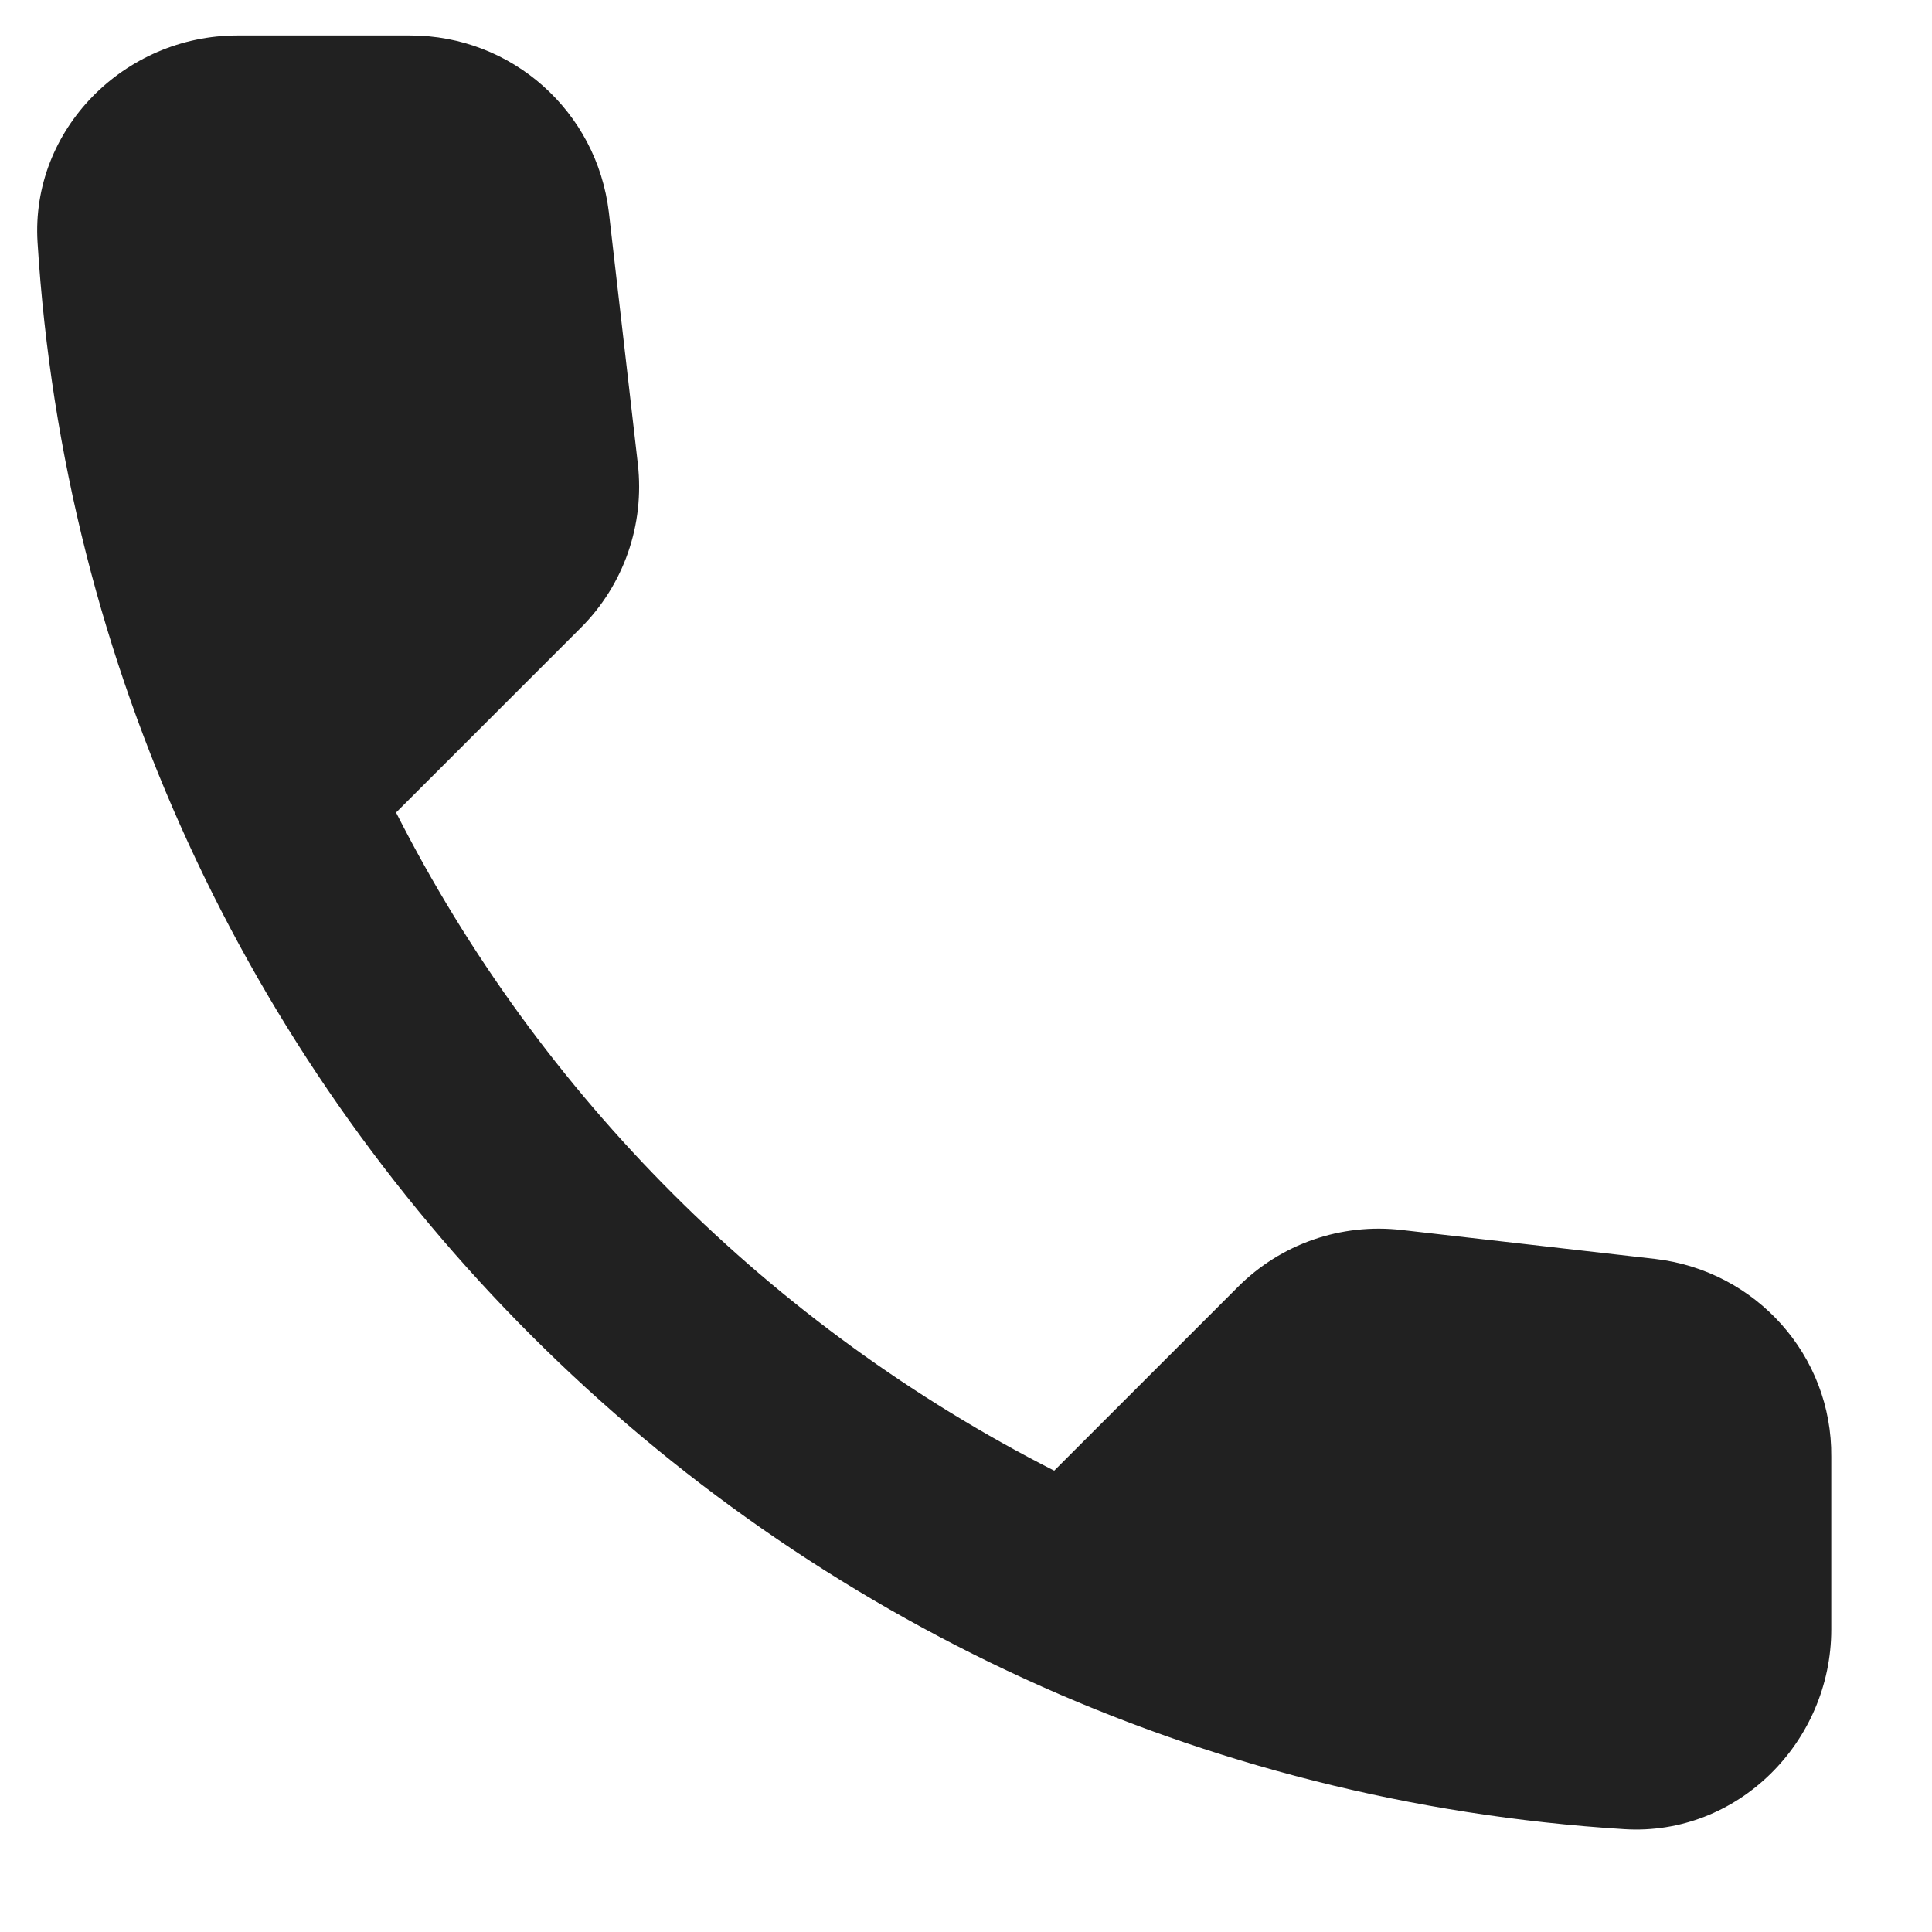
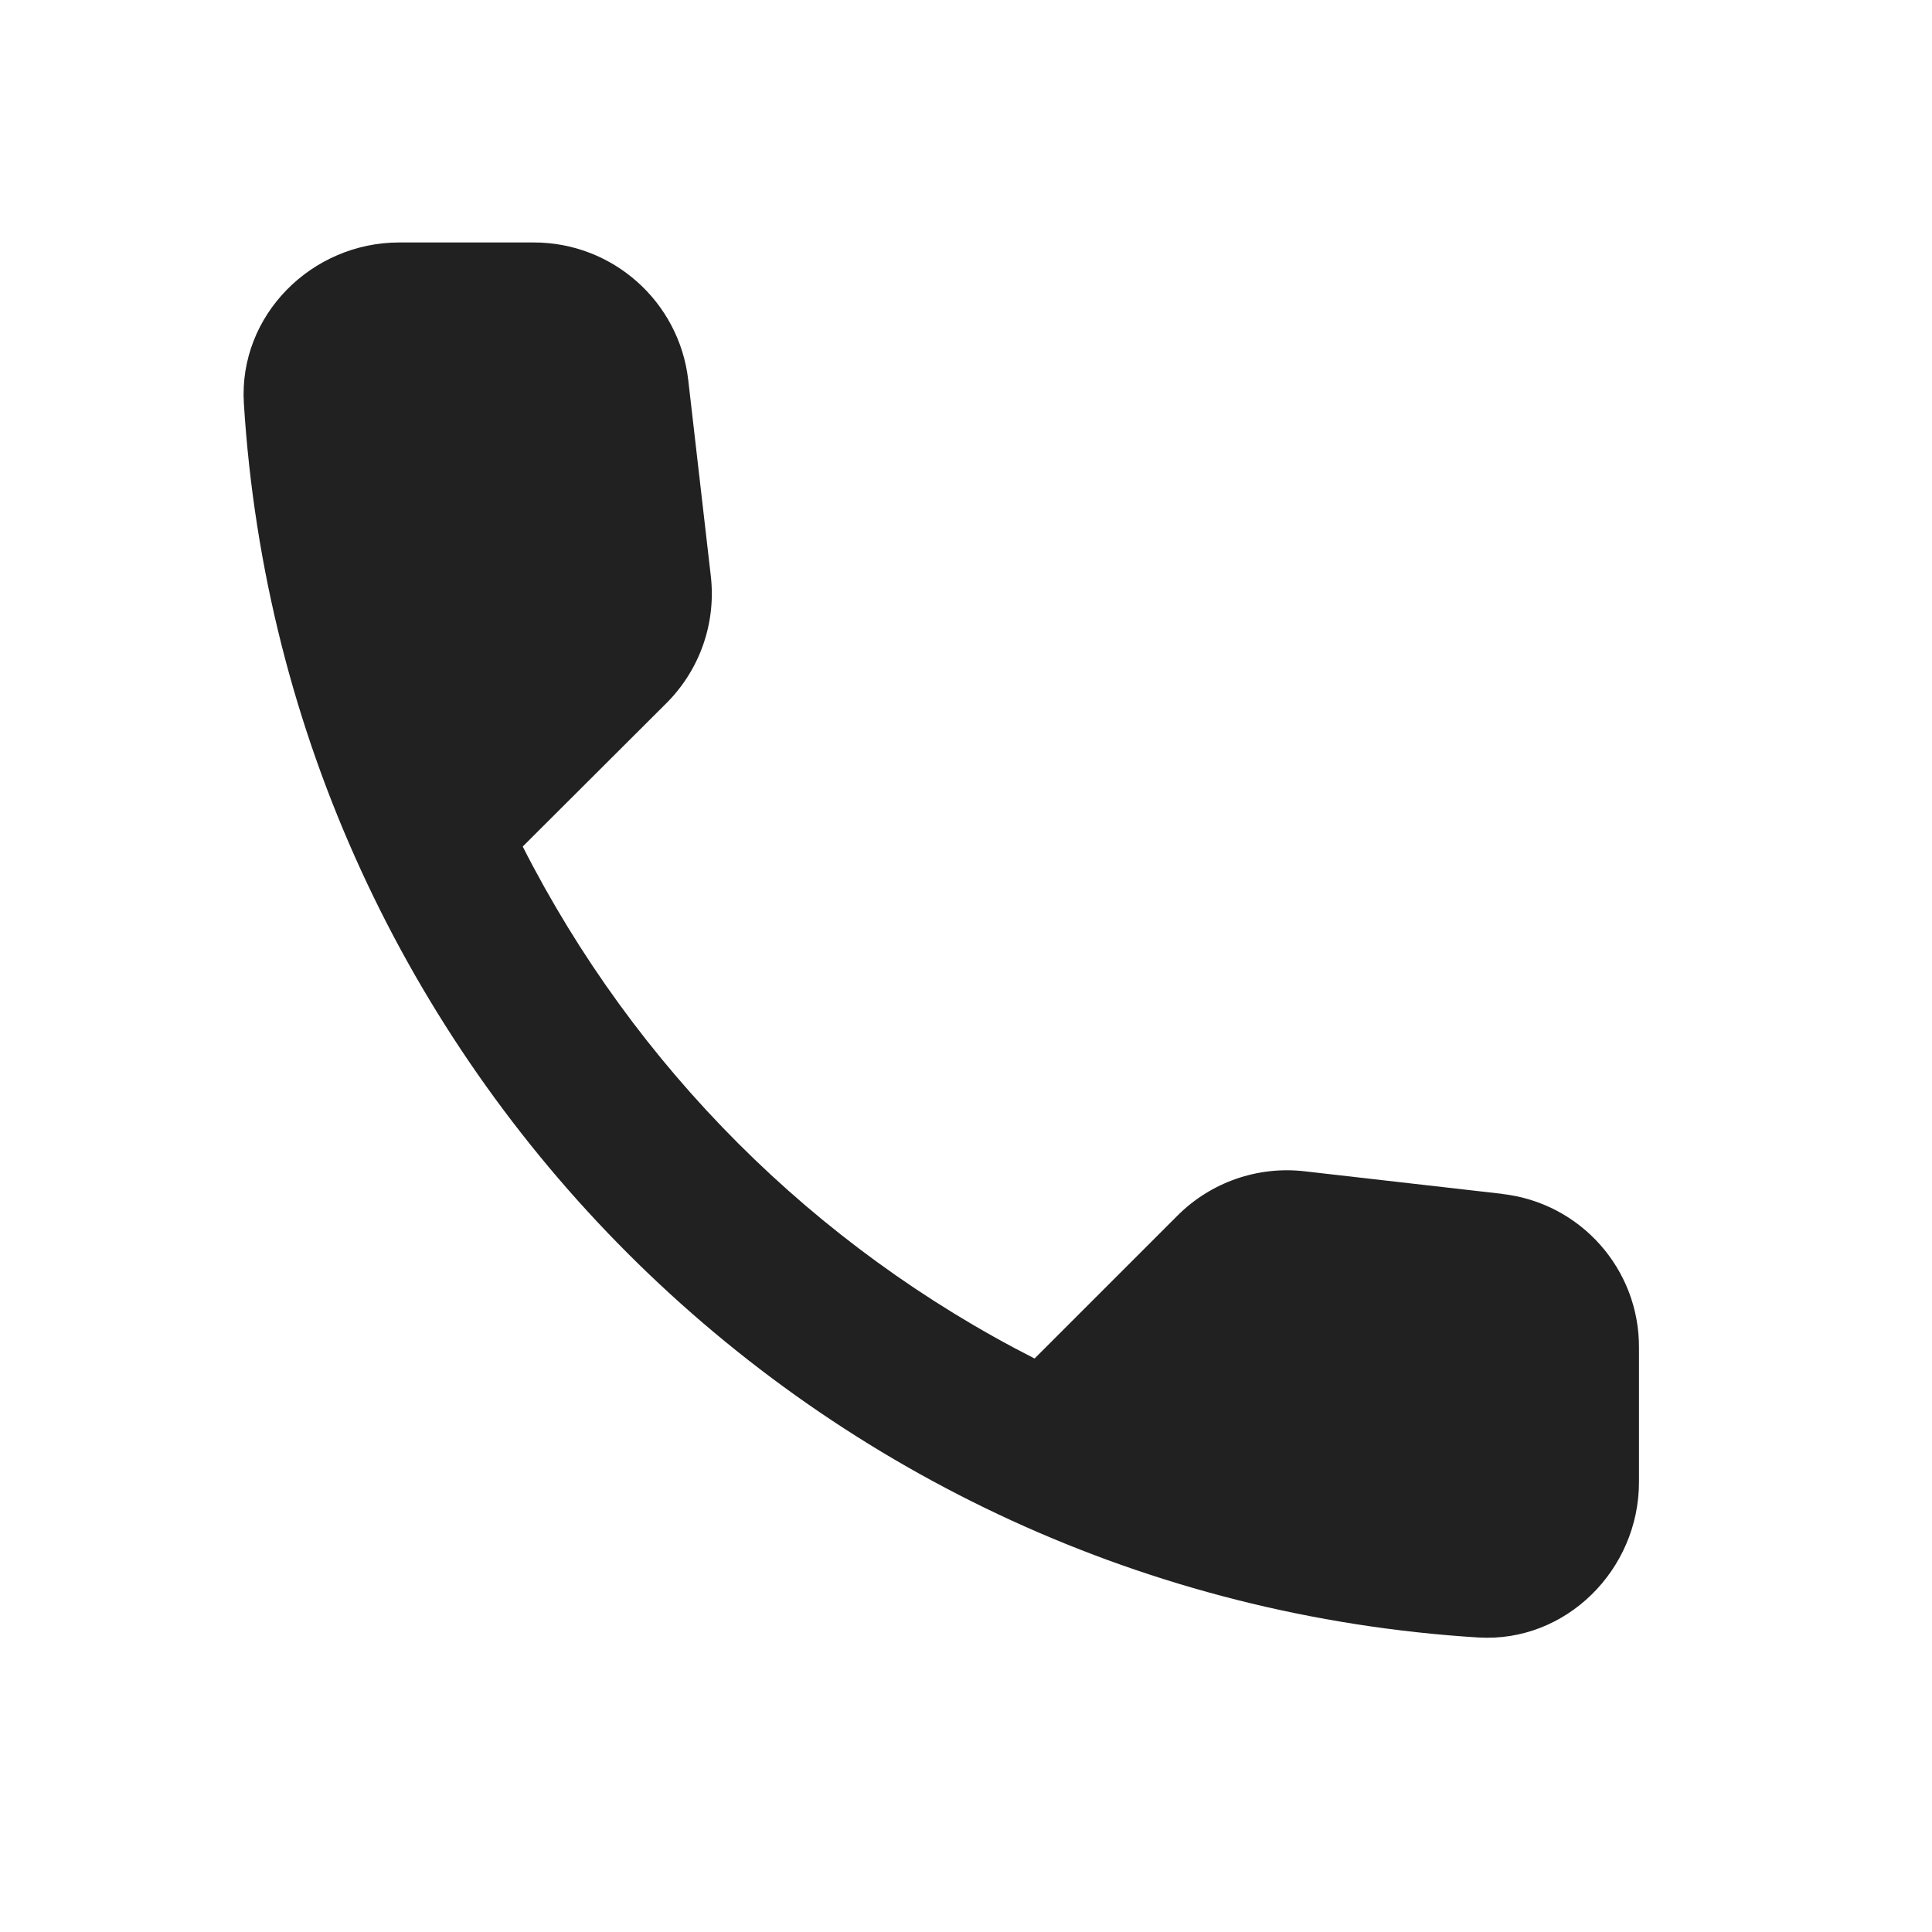
- <svg xmlns="http://www.w3.org/2000/svg" width="14" height="14" viewBox="0 0 14 14" fill="none">
-   <path d="M11.996 9.123L10.158 8.913C9.716 8.862 9.282 9.014 8.971 9.325L7.639 10.657C5.591 9.615 3.913 7.943 2.87 5.888L4.209 4.549C4.52 4.238 4.672 3.803 4.622 3.362L4.412 1.538C4.325 0.807 3.71 0.257 2.972 0.257H1.72C0.902 0.257 0.222 0.938 0.272 1.755C0.656 7.936 5.599 12.871 11.772 13.255C12.589 13.305 13.27 12.625 13.27 11.807V10.556C13.277 9.825 12.727 9.209 11.996 9.123Z" fill="#212121" />
+ <svg xmlns="http://www.w3.org/2000/svg" width="18" height="18" fill="none">
+   <path d="M13.996 11.123l-1.838-.21a1.441 1.441 0 00-1.187.412l-1.332 1.332a10.888 10.888 0 01-4.769-4.77L6.21 6.55a1.44 1.44 0 00.412-1.187l-.21-1.824a1.448 1.448 0 00-1.44-1.28H3.72c-.818 0-1.498.68-1.448 1.498.384 6.18 5.327 11.115 11.5 11.499.817.05 1.498-.63 1.498-1.448v-1.252a1.434 1.434 0 00-1.274-1.432z" fill="#212121" />
</svg>
